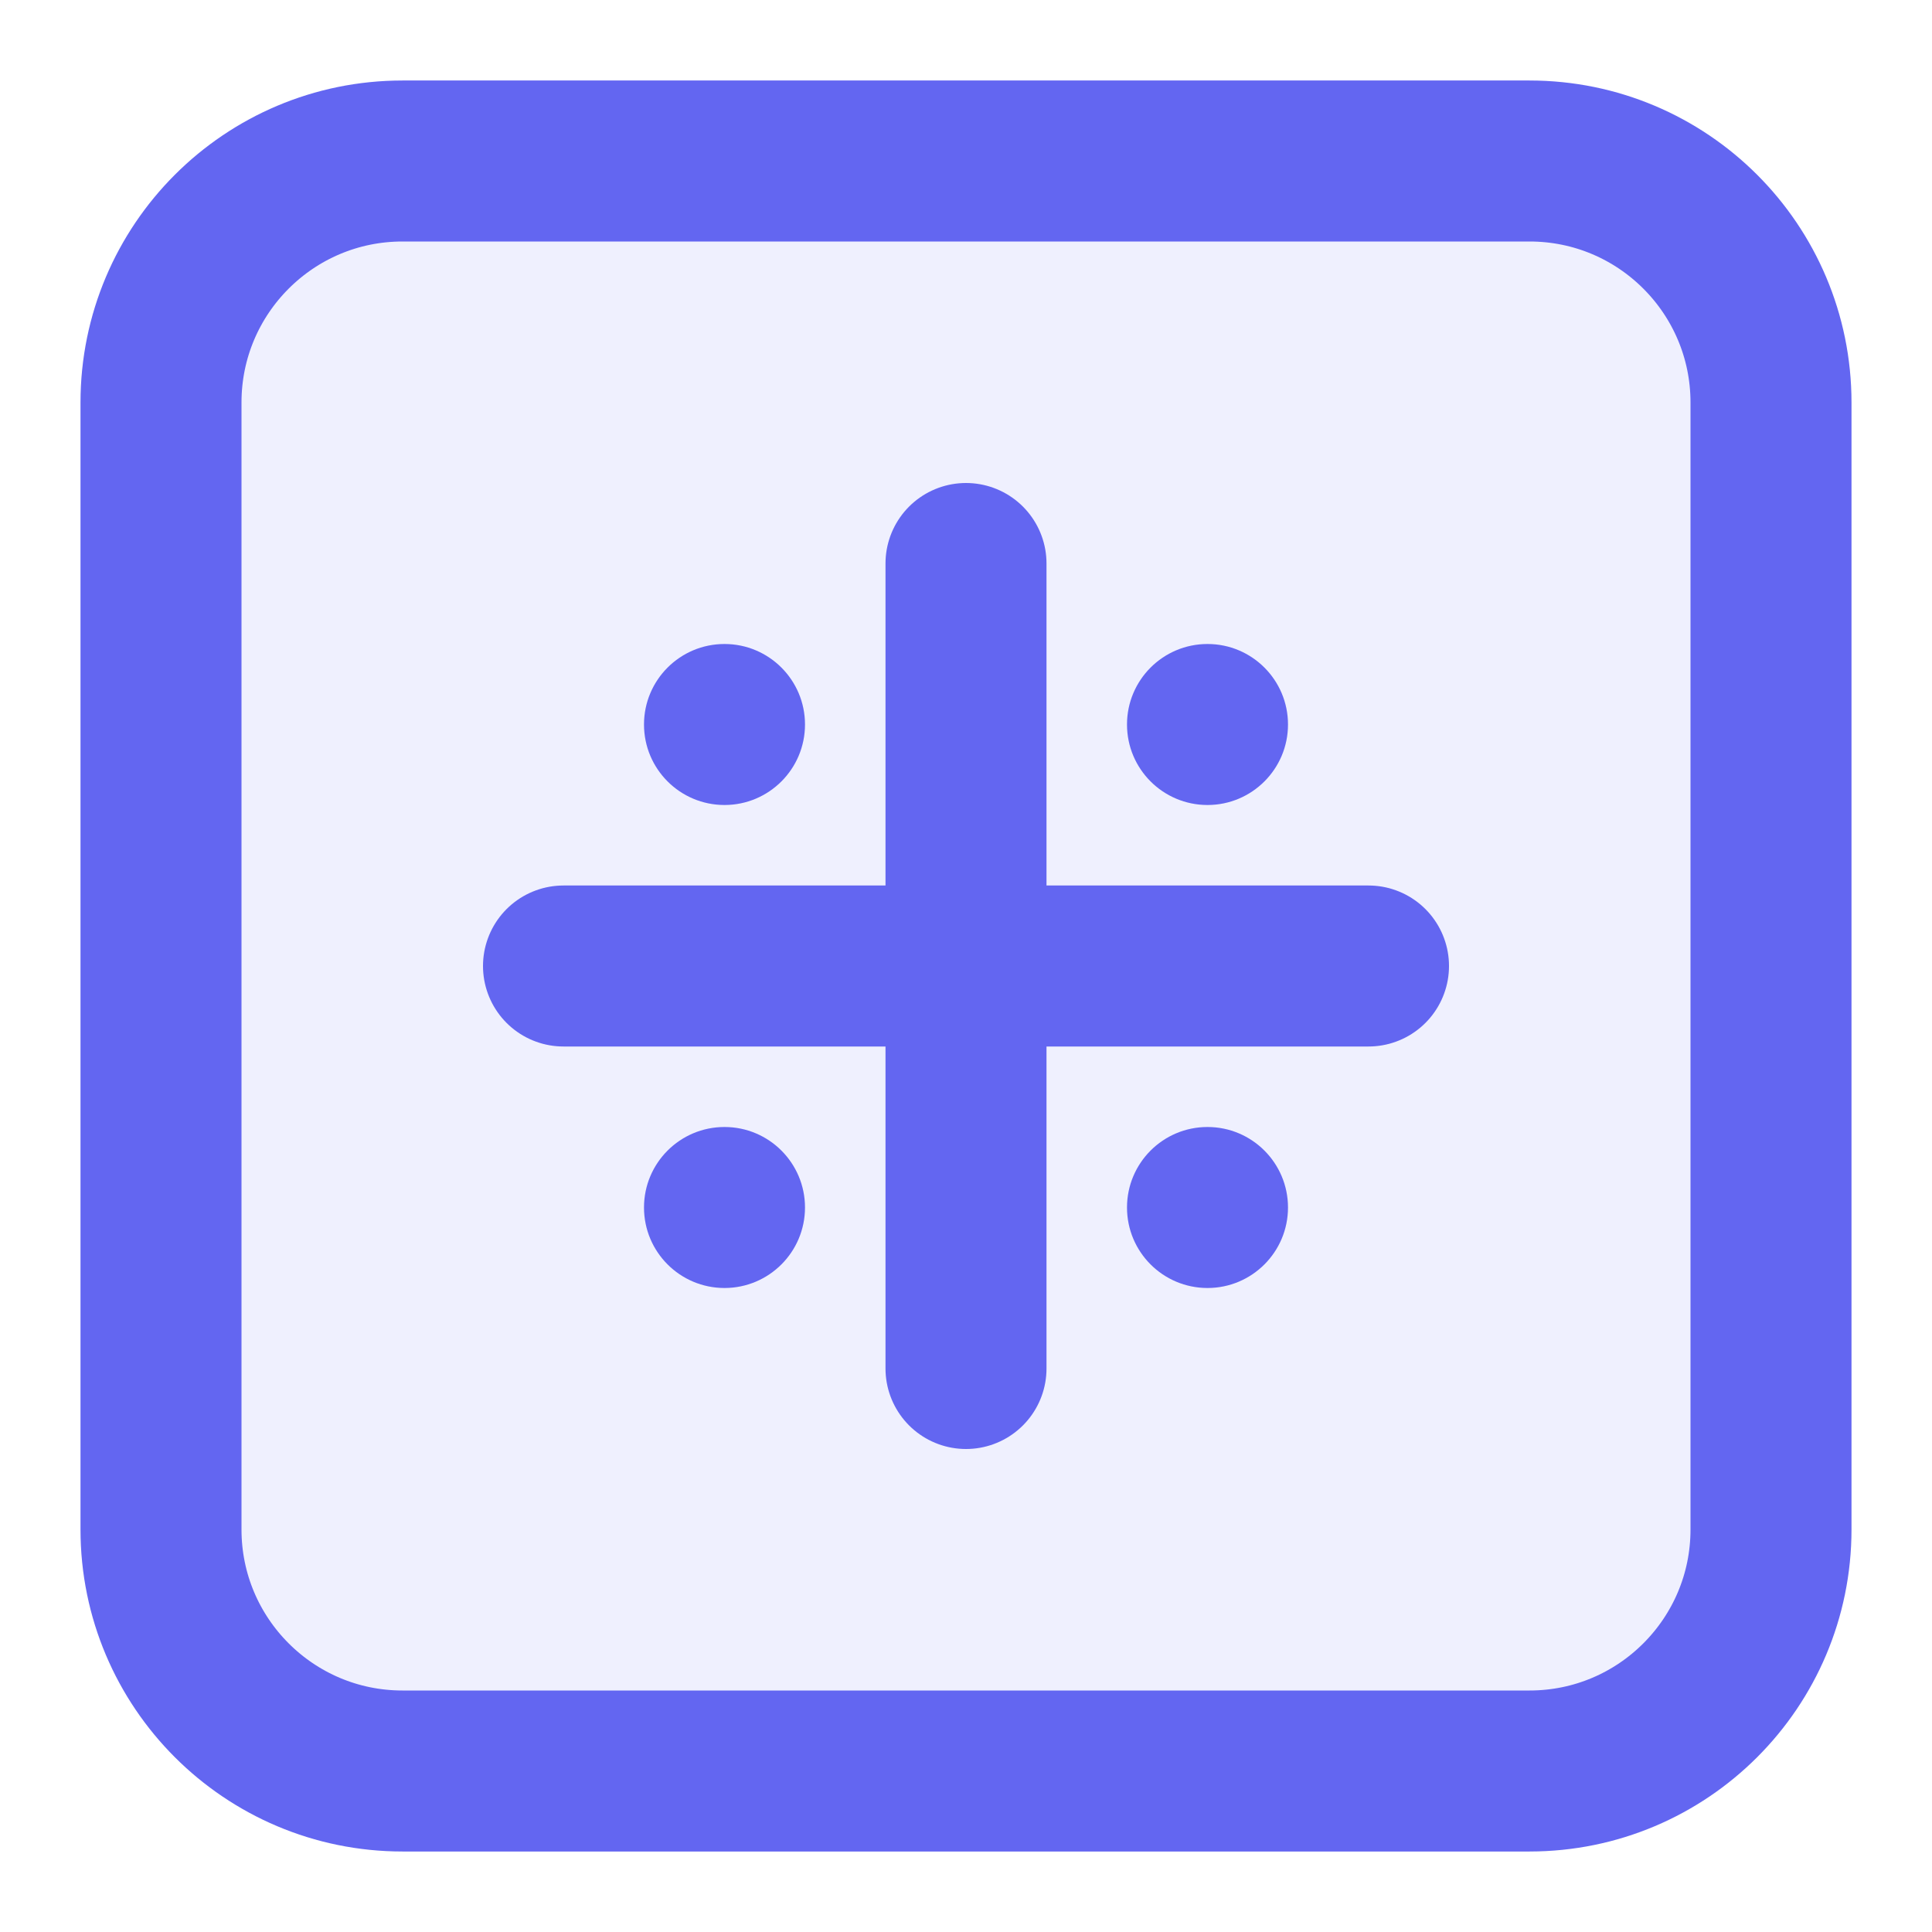
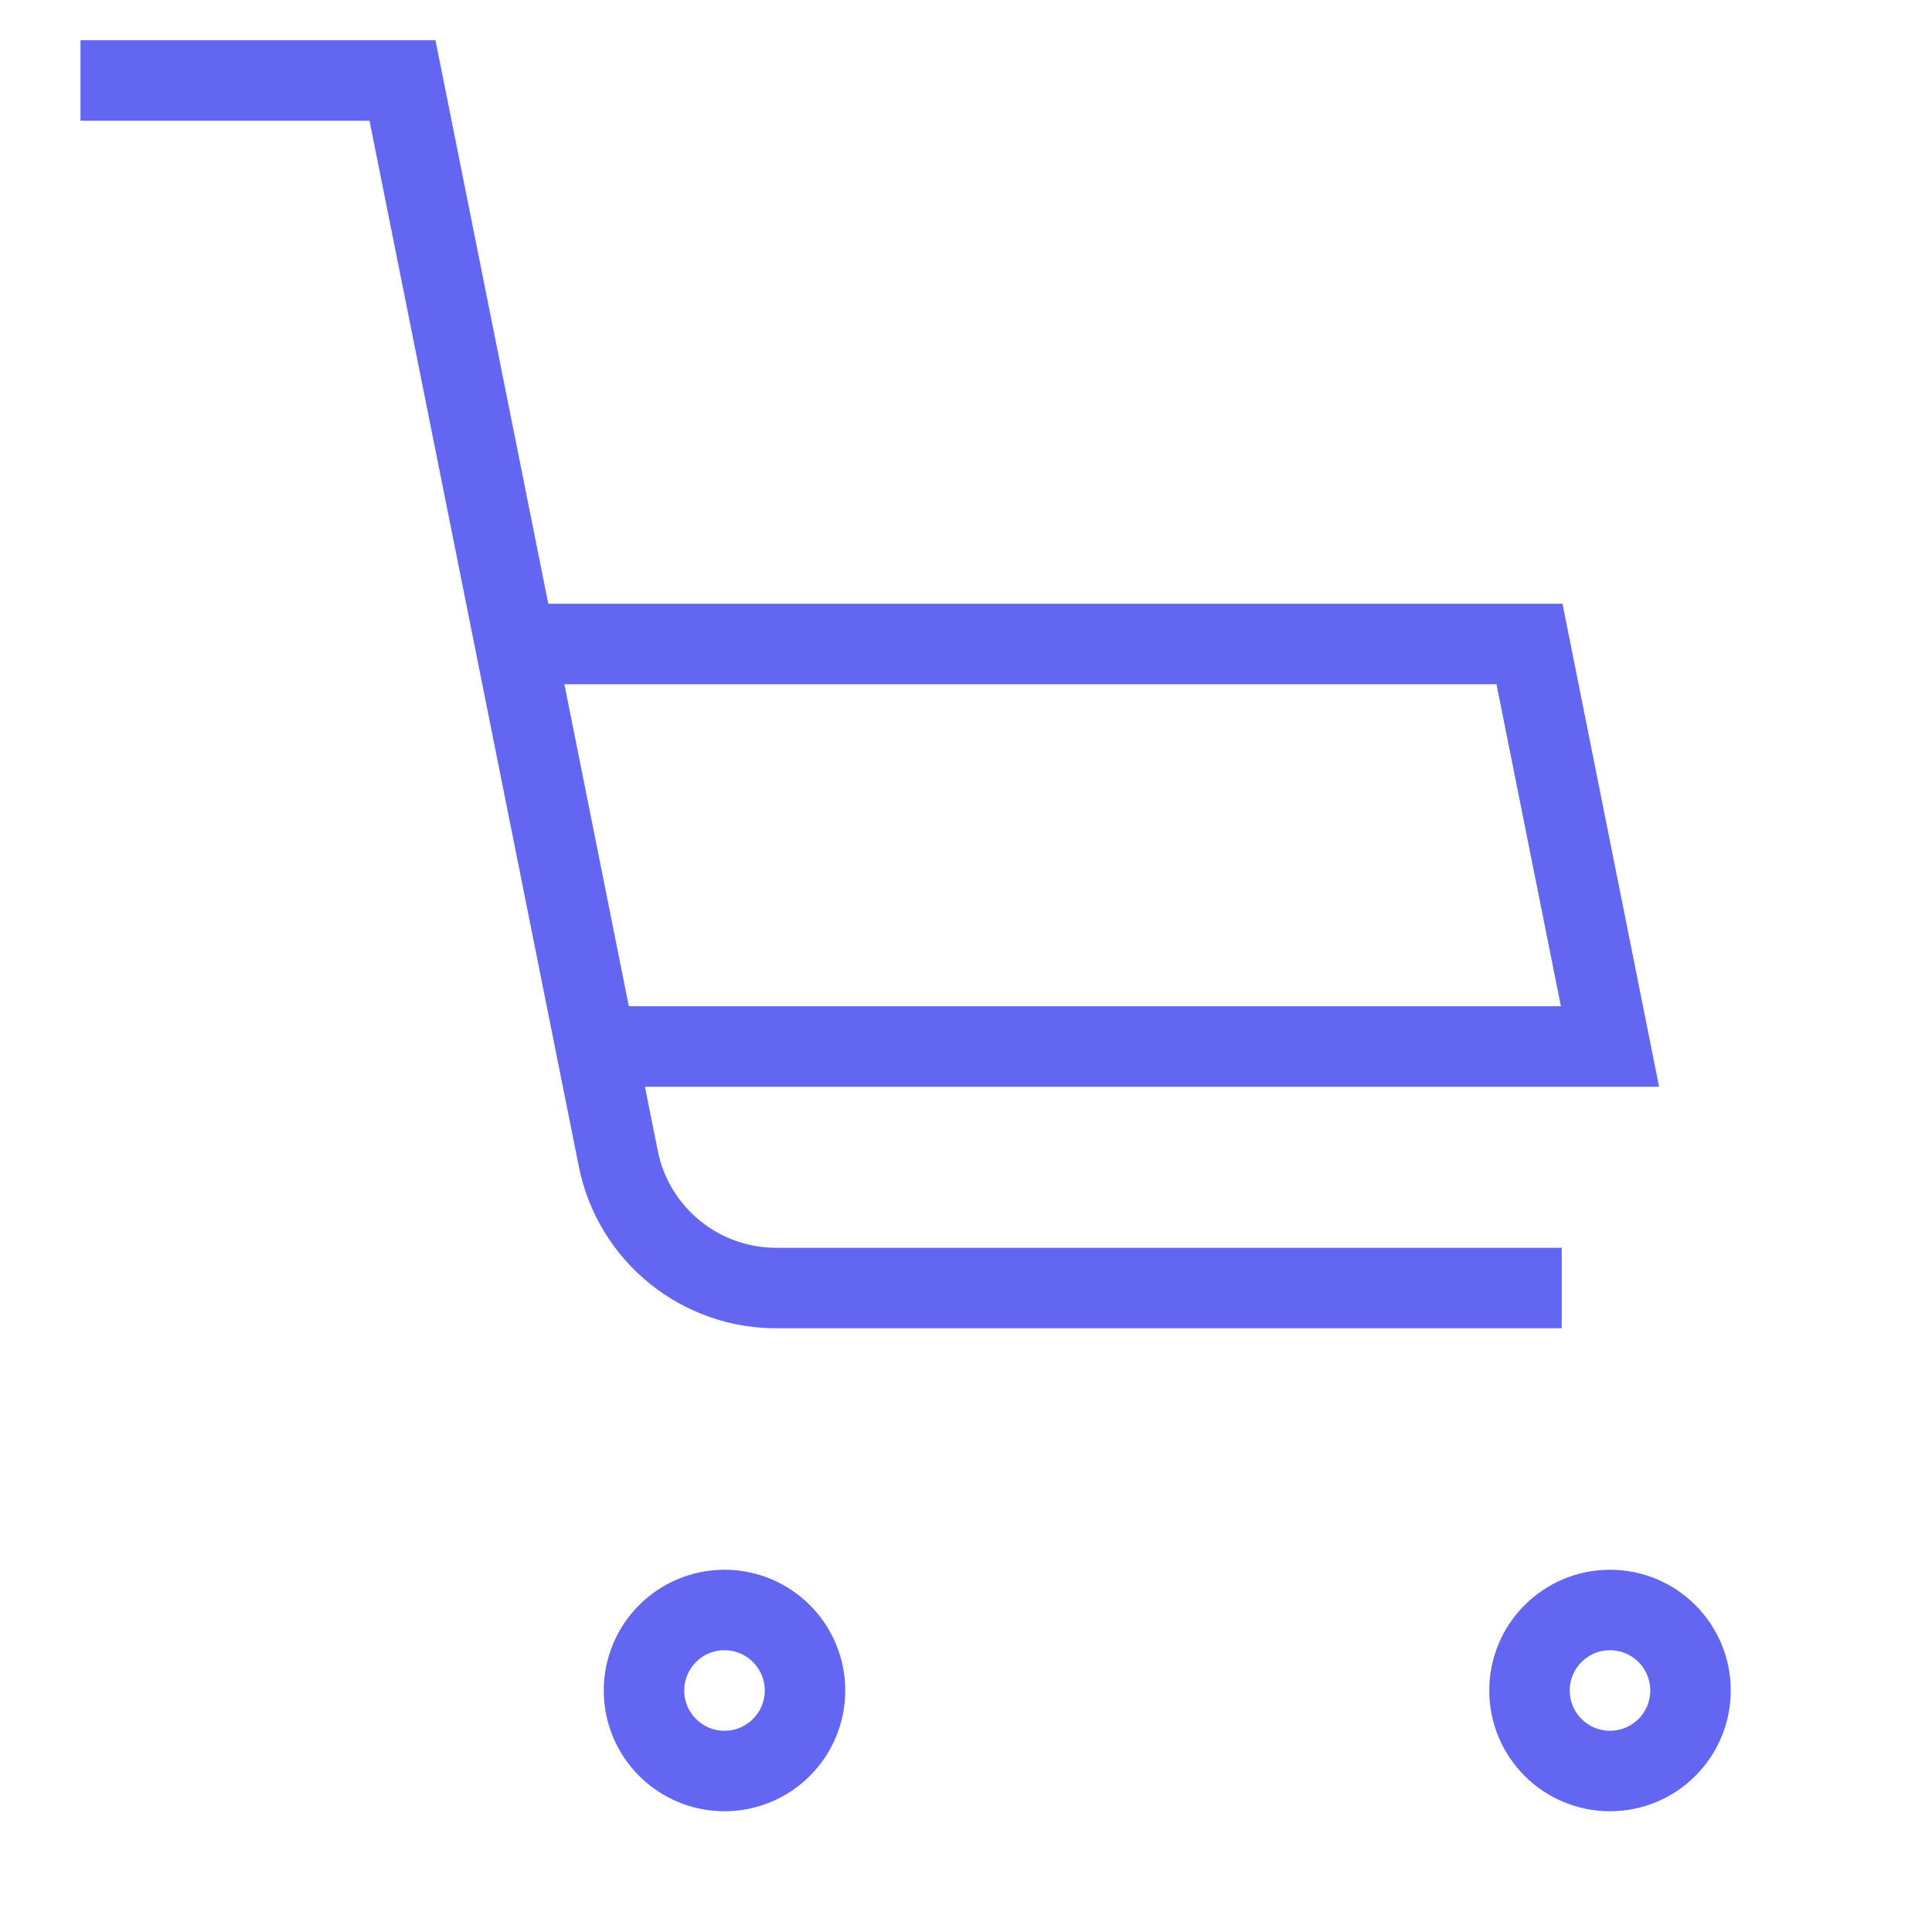
<svg xmlns="http://www.w3.org/2000/svg" width="32" height="32" viewBox="0 0 24 24" fill="none">
-   <rect x="2" y="2" width="20" height="20" rx="3" ry="3" stroke="#6366f1" stroke-width="2" fill="#6366f1" fill-opacity="0.1" />
-   <circle cx="9" cy="9" r="1" fill="#6366f1" />
-   <circle cx="15" cy="9" r="1" fill="#6366f1" />
-   <circle cx="9" cy="15" r="1" fill="#6366f1" />
-   <circle cx="15" cy="15" r="1" fill="#6366f1" />
-   <path d="M7 12h10" stroke="#6366f1" stroke-width="2" stroke-linecap="round" />
-   <path d="M12 7v10" stroke="#6366f1" stroke-width="2" stroke-linecap="round" />
+   <circle cx="9" cy="21" r="1" stroke="#6366f1" stroke-width="1" />
+   <circle cx="20" cy="21" r="1" stroke="#6366f1" stroke-width="1" />
+   <path d="M1 1h4l2.68 13.39a2 2 0 002 1.61h9.72" stroke="#6366f1" stroke-width="1" />
+   <path d="M7 13h13l-1-5H6" stroke="#6366f1" stroke-width="1" />
</svg>
